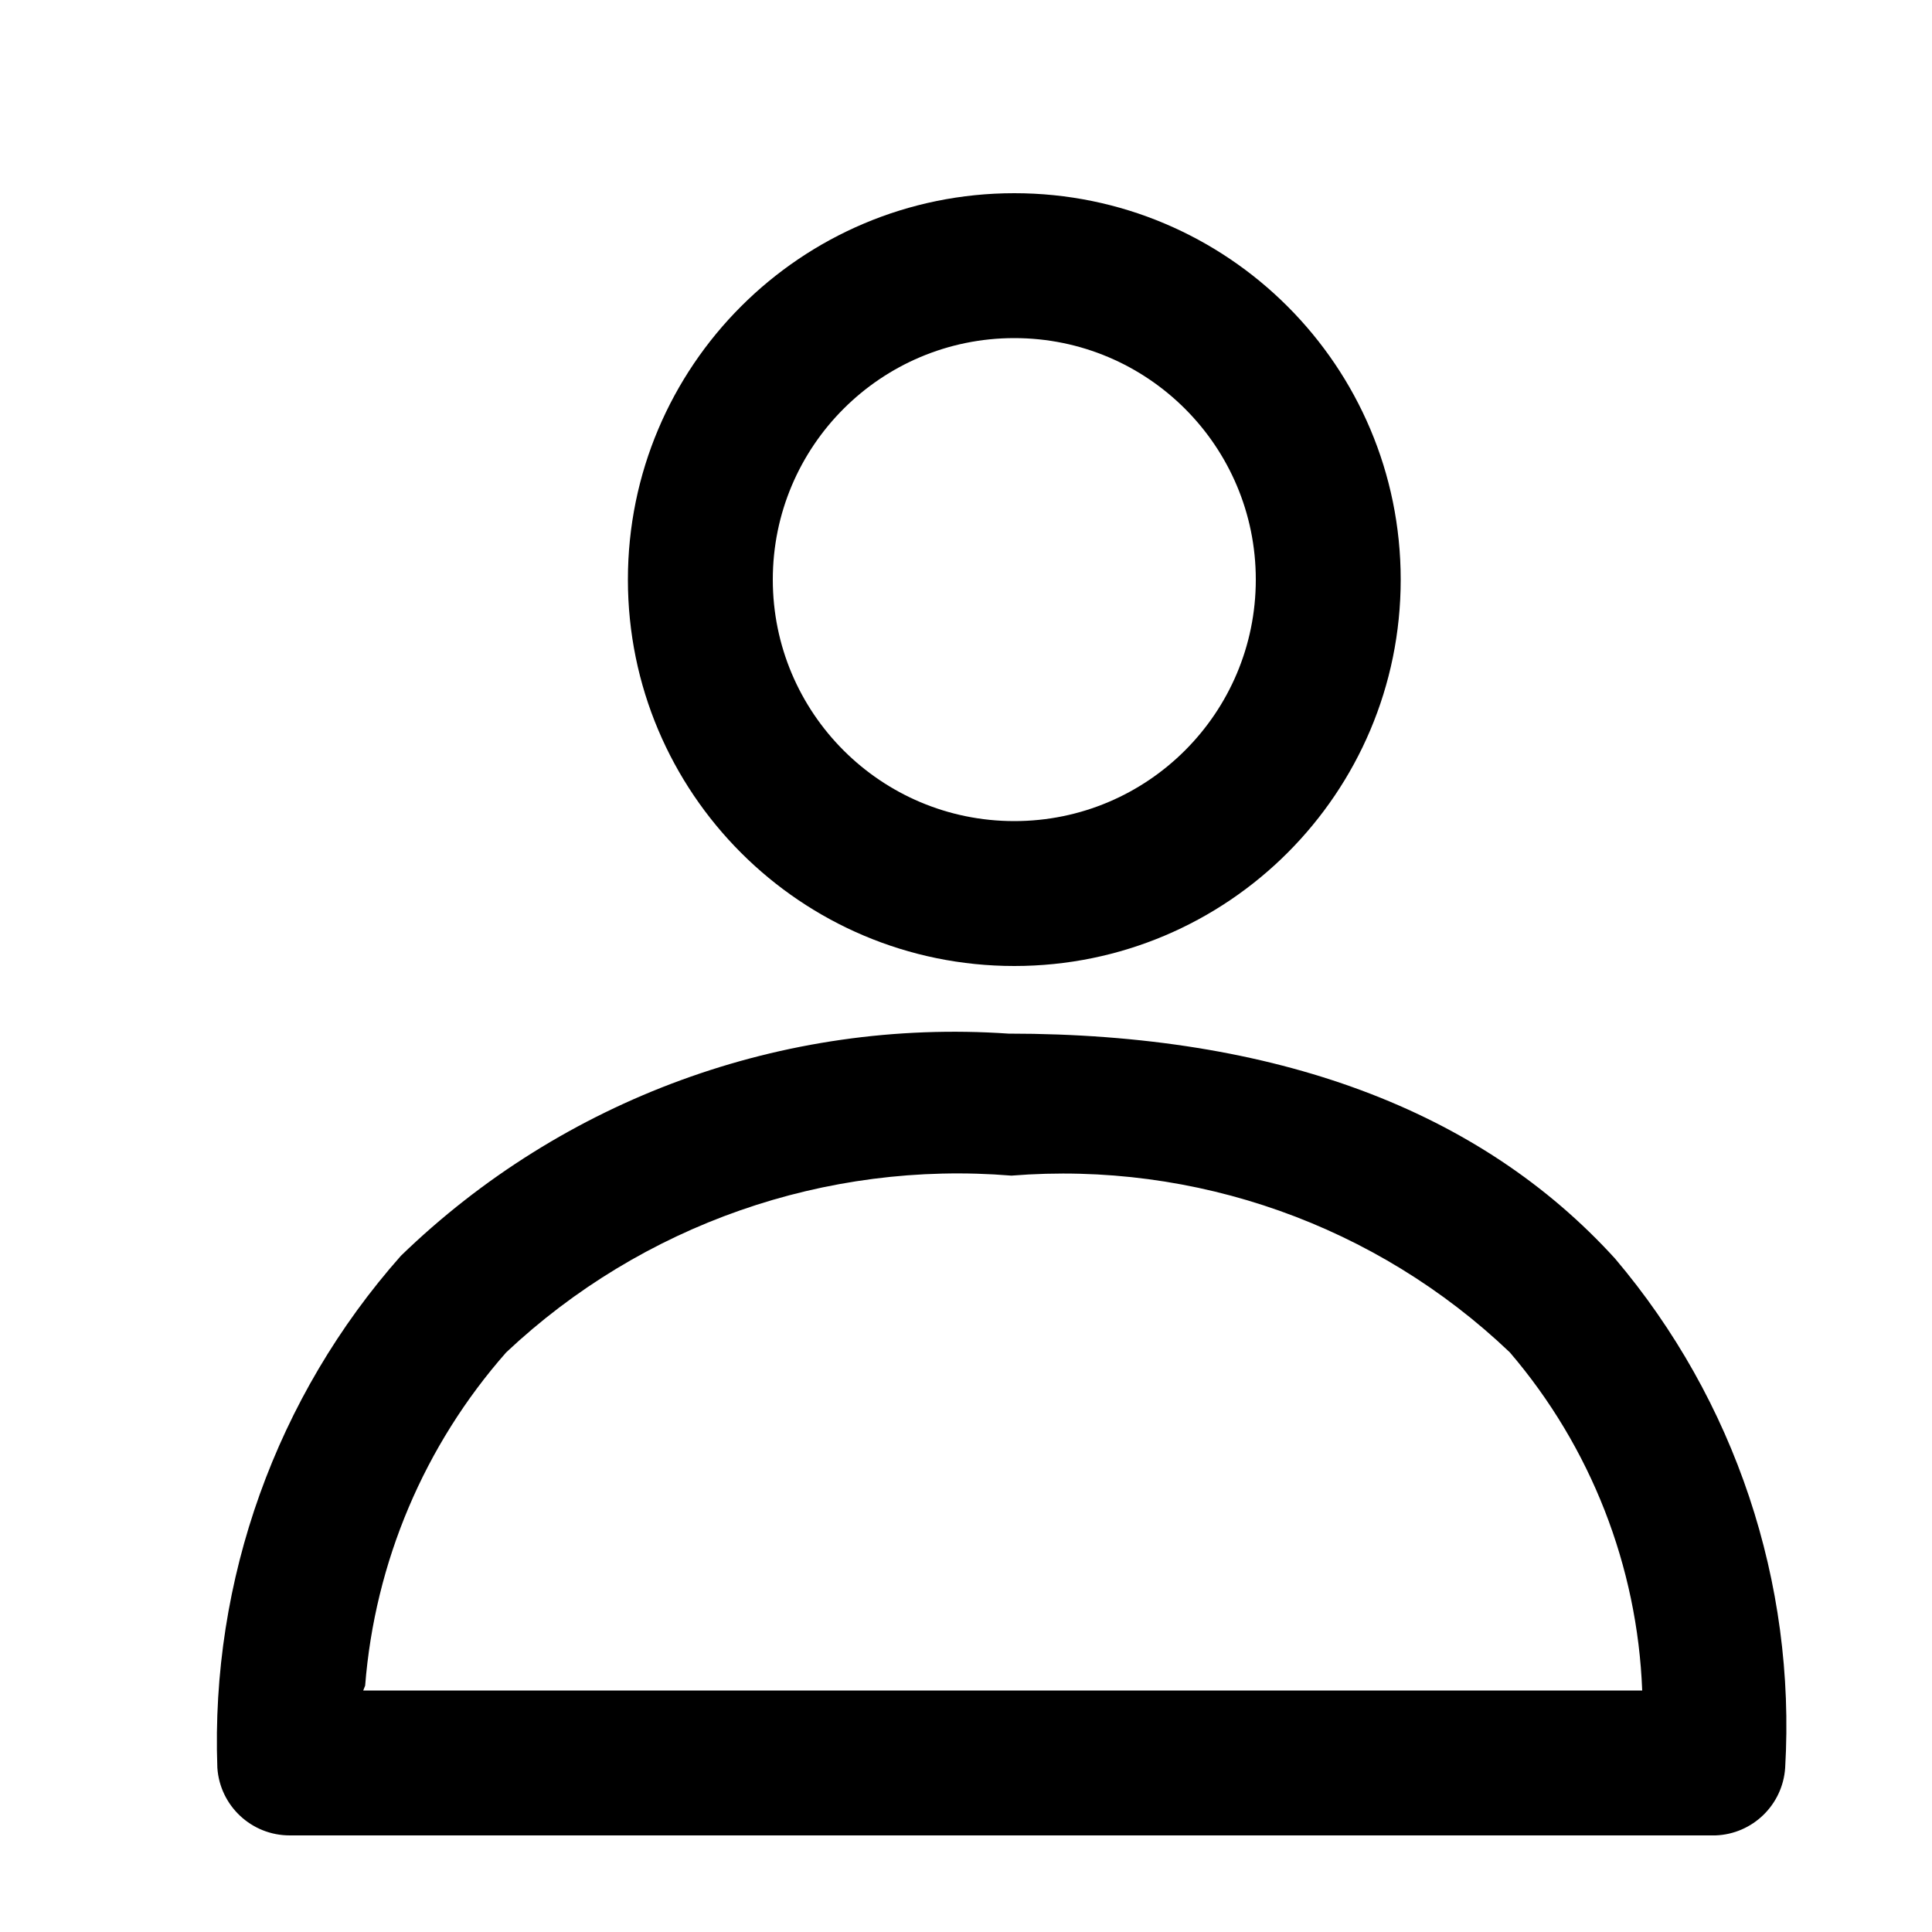
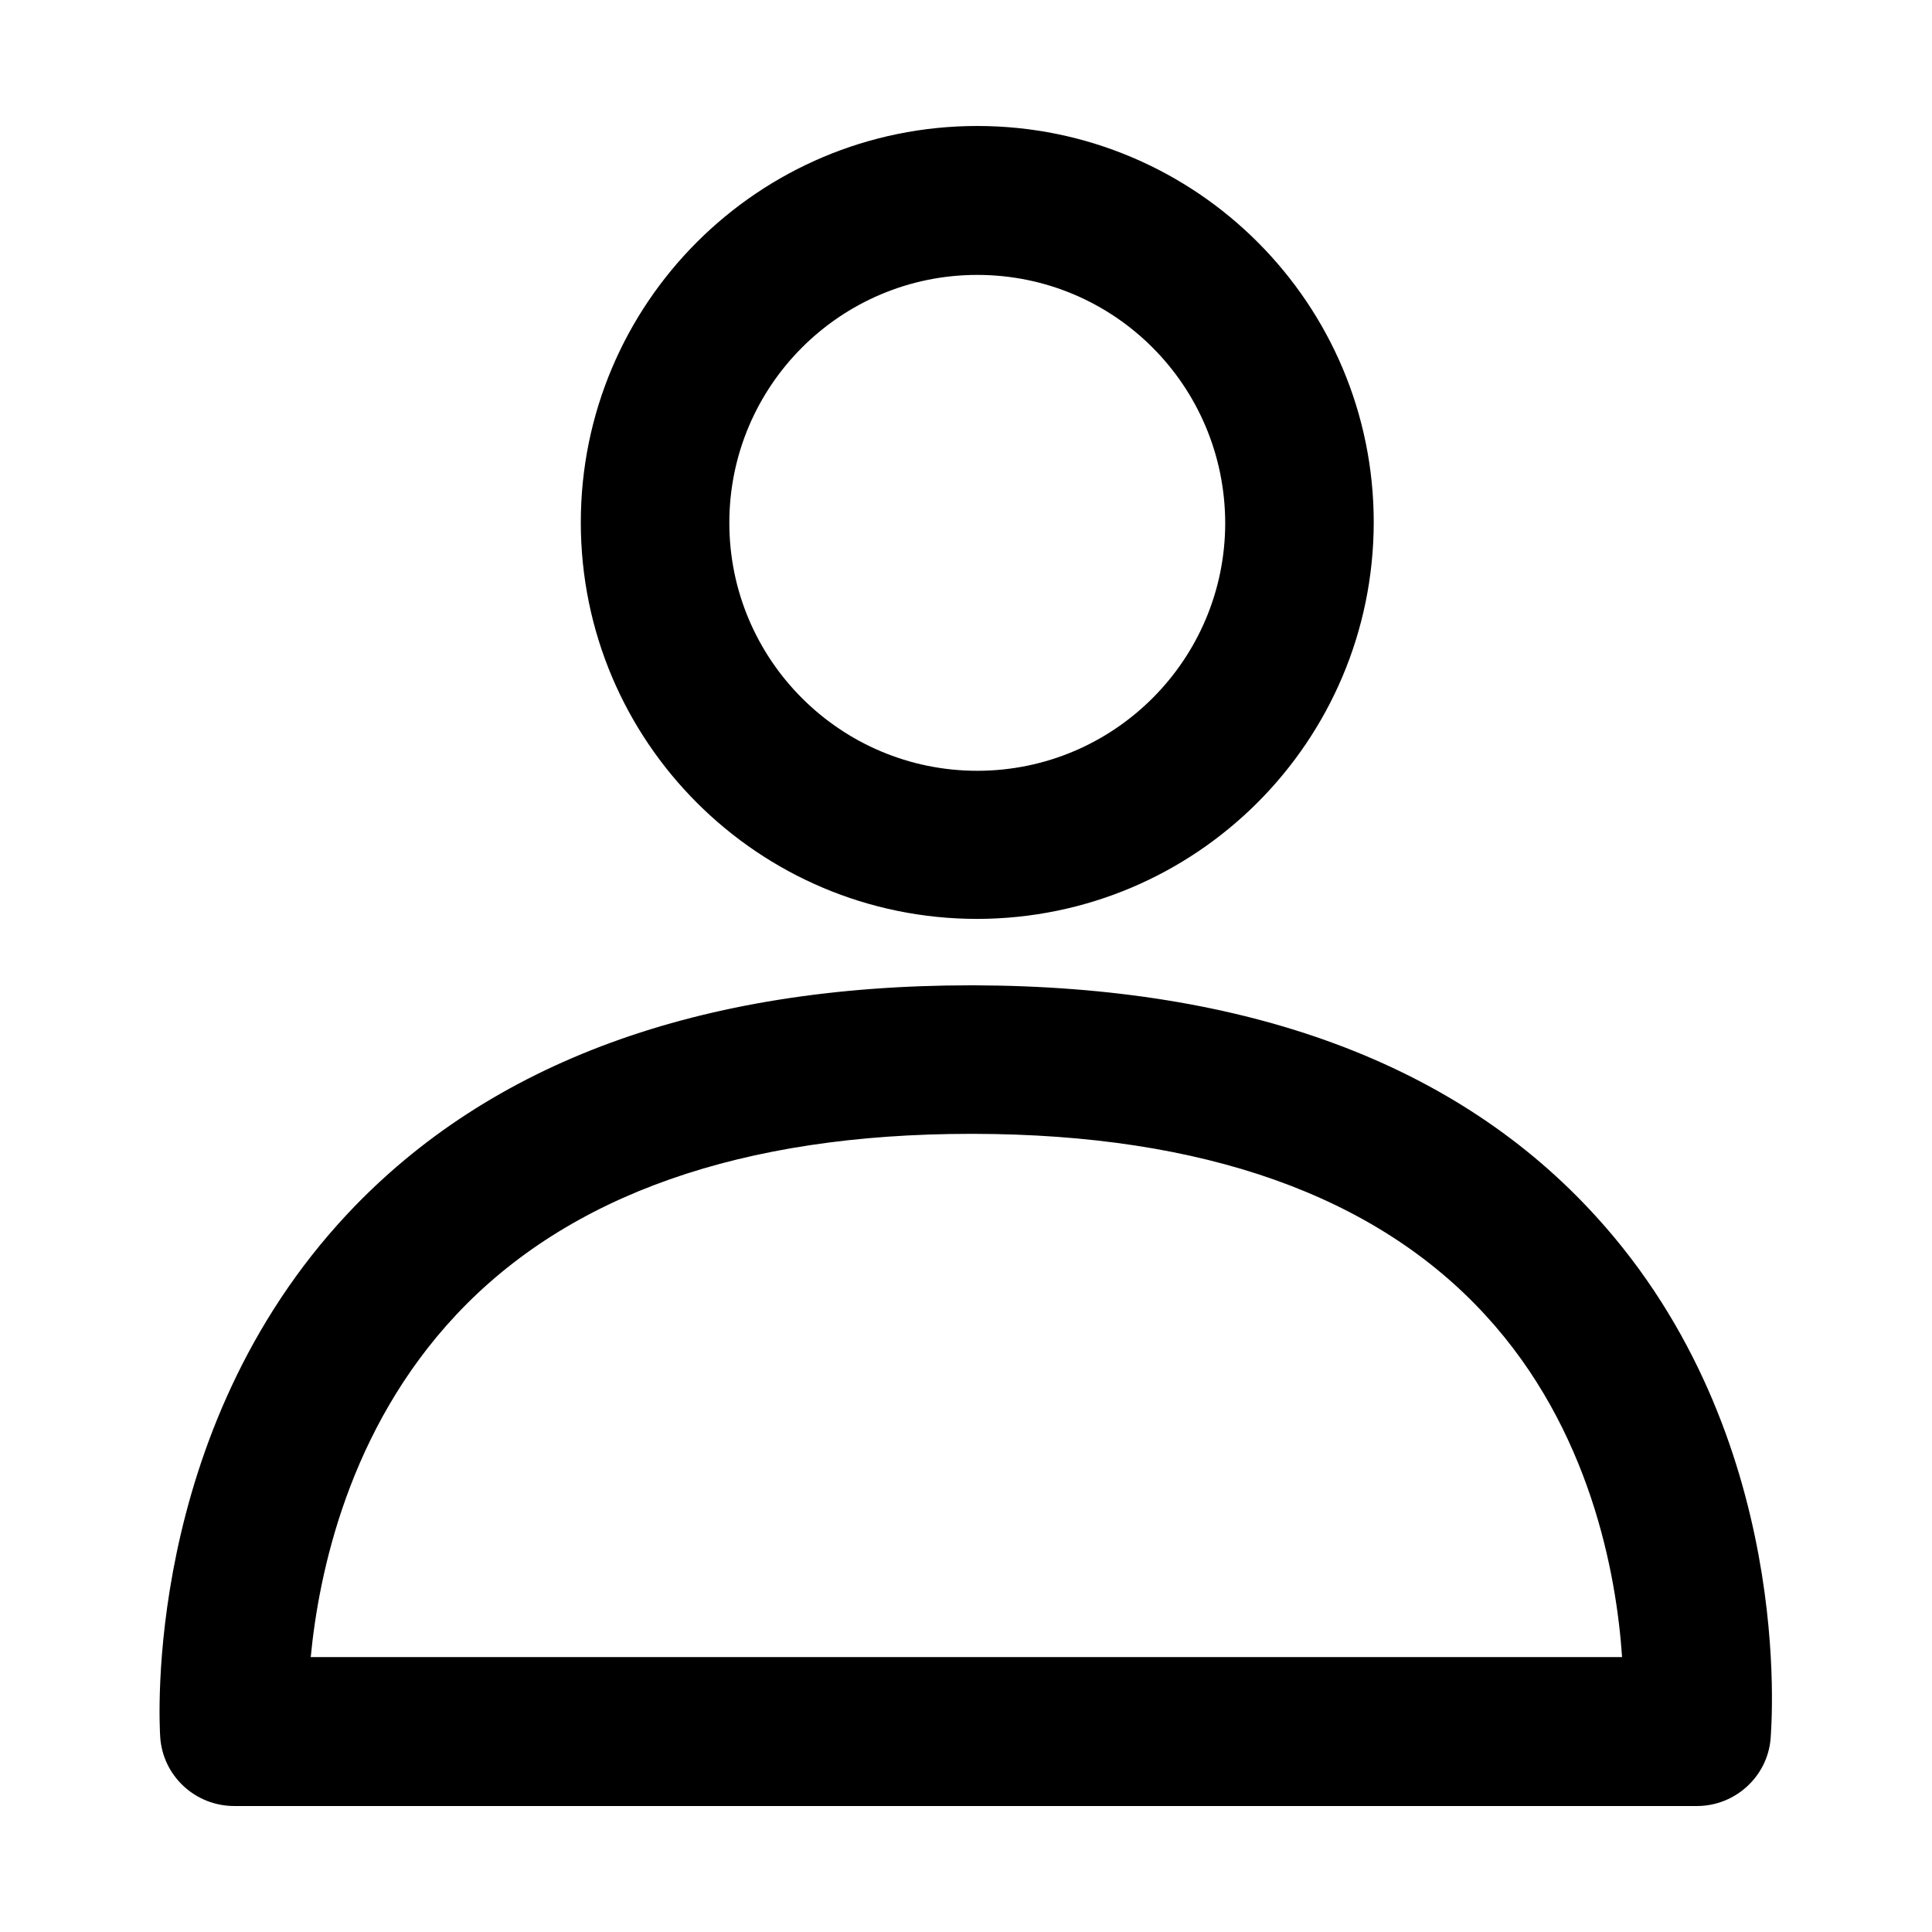
- <svg xmlns="http://www.w3.org/2000/svg" viewBox="0 0 20 20">
-   <defs>
-     <style>.cls-1{fill:none;}</style>
-   </defs>
-   <g id="Calque_2" data-name="Calque 2">
-     <g id="sources_non_vectorisés_" data-name="sources (non vectorisés)">
+ <svg xmlns="http://www.w3.org/2000/svg" version="1.1" id="Calque_1" x="0px" y="0px" viewBox="0 0 480 480" style="enable-background:new 0 0 480 480;" xml:space="preserve">
+   <g>
+     <g id="ds44-icons">
      <g id="user">
-         <g id="Rectangle_956" data-name="Rectangle 956">
-           <rect class="cls-1" width="20" height="20" />
-         </g>
-         <g id="Groupe_2252" data-name="Groupe 2252">
-           <g id="Tracé_1109" data-name="Tracé 1109">
-             <path d="M17.76,19H3a.75.75,0,0,1-.75-.7A7.58,7.58,0,0,1,4.15,13a8.23,8.23,0,0,1,6.29-2.3h0c2.77,0,4.88.79,6.28,2.33a7.48,7.48,0,0,1,1.76,5.27A.75.75,0,0,1,17.76,19Zm-14-1.5H17A5.72,5.72,0,0,0,15.63,14a6.7,6.7,0,0,0-5.16-1.83h0A6.82,6.82,0,0,0,5.24,14,5.92,5.92,0,0,0,3.78,17.45Z" />
+         <g id="Groupe_2252">
+           <g id="Tracé_1109">
+             <path d="M421.6,448.7H58.2c-9.7,0-17.8-7.5-18.4-17.2c-0.2-3.1-4.4-75.6,46.6-130c35.3-37.6,87.4-56.7,154.8-56.7h0.8       c68,0.2,120.1,19.5,154.6,57.5c49.6,54.5,43.5,126.6,43.3,129.7C439.1,441.4,431.1,448.7,421.6,448.7z M77.2,411.7H403       c-1.4-20.7-7.9-56.6-33.9-84.9c-27.3-29.8-70.1-45-127.2-45.1h-0.7c-56.8,0-99.9,15.1-127.9,45       C86.6,355.2,79.2,390.9,77.2,411.7z" />
          </g>
-           <path d="M10.5,10a4,4,0,1,1,4-4A4,4,0,0,1,10.5,10Zm0-6.5A2.5,2.5,0,1,0,13,6,2.5,2.5,0,0,0,10.5,3.5Z" />
+           <path d="M242.8,228.3c-54.4,0-98.5-44.1-98.5-98.5s44.1-98.5,98.5-98.5s98.5,44.1,98.5,98.5      C341.2,184.2,297.2,228.2,242.8,228.3z M242.8,68.3c-34,0-61.6,27.6-61.6,61.6s27.6,61.6,61.6,61.6s61.6-27.6,61.6-61.6      C304.3,95.8,276.8,68.3,242.8,68.3z" />
        </g>
      </g>
    </g>
  </g>
</svg>
